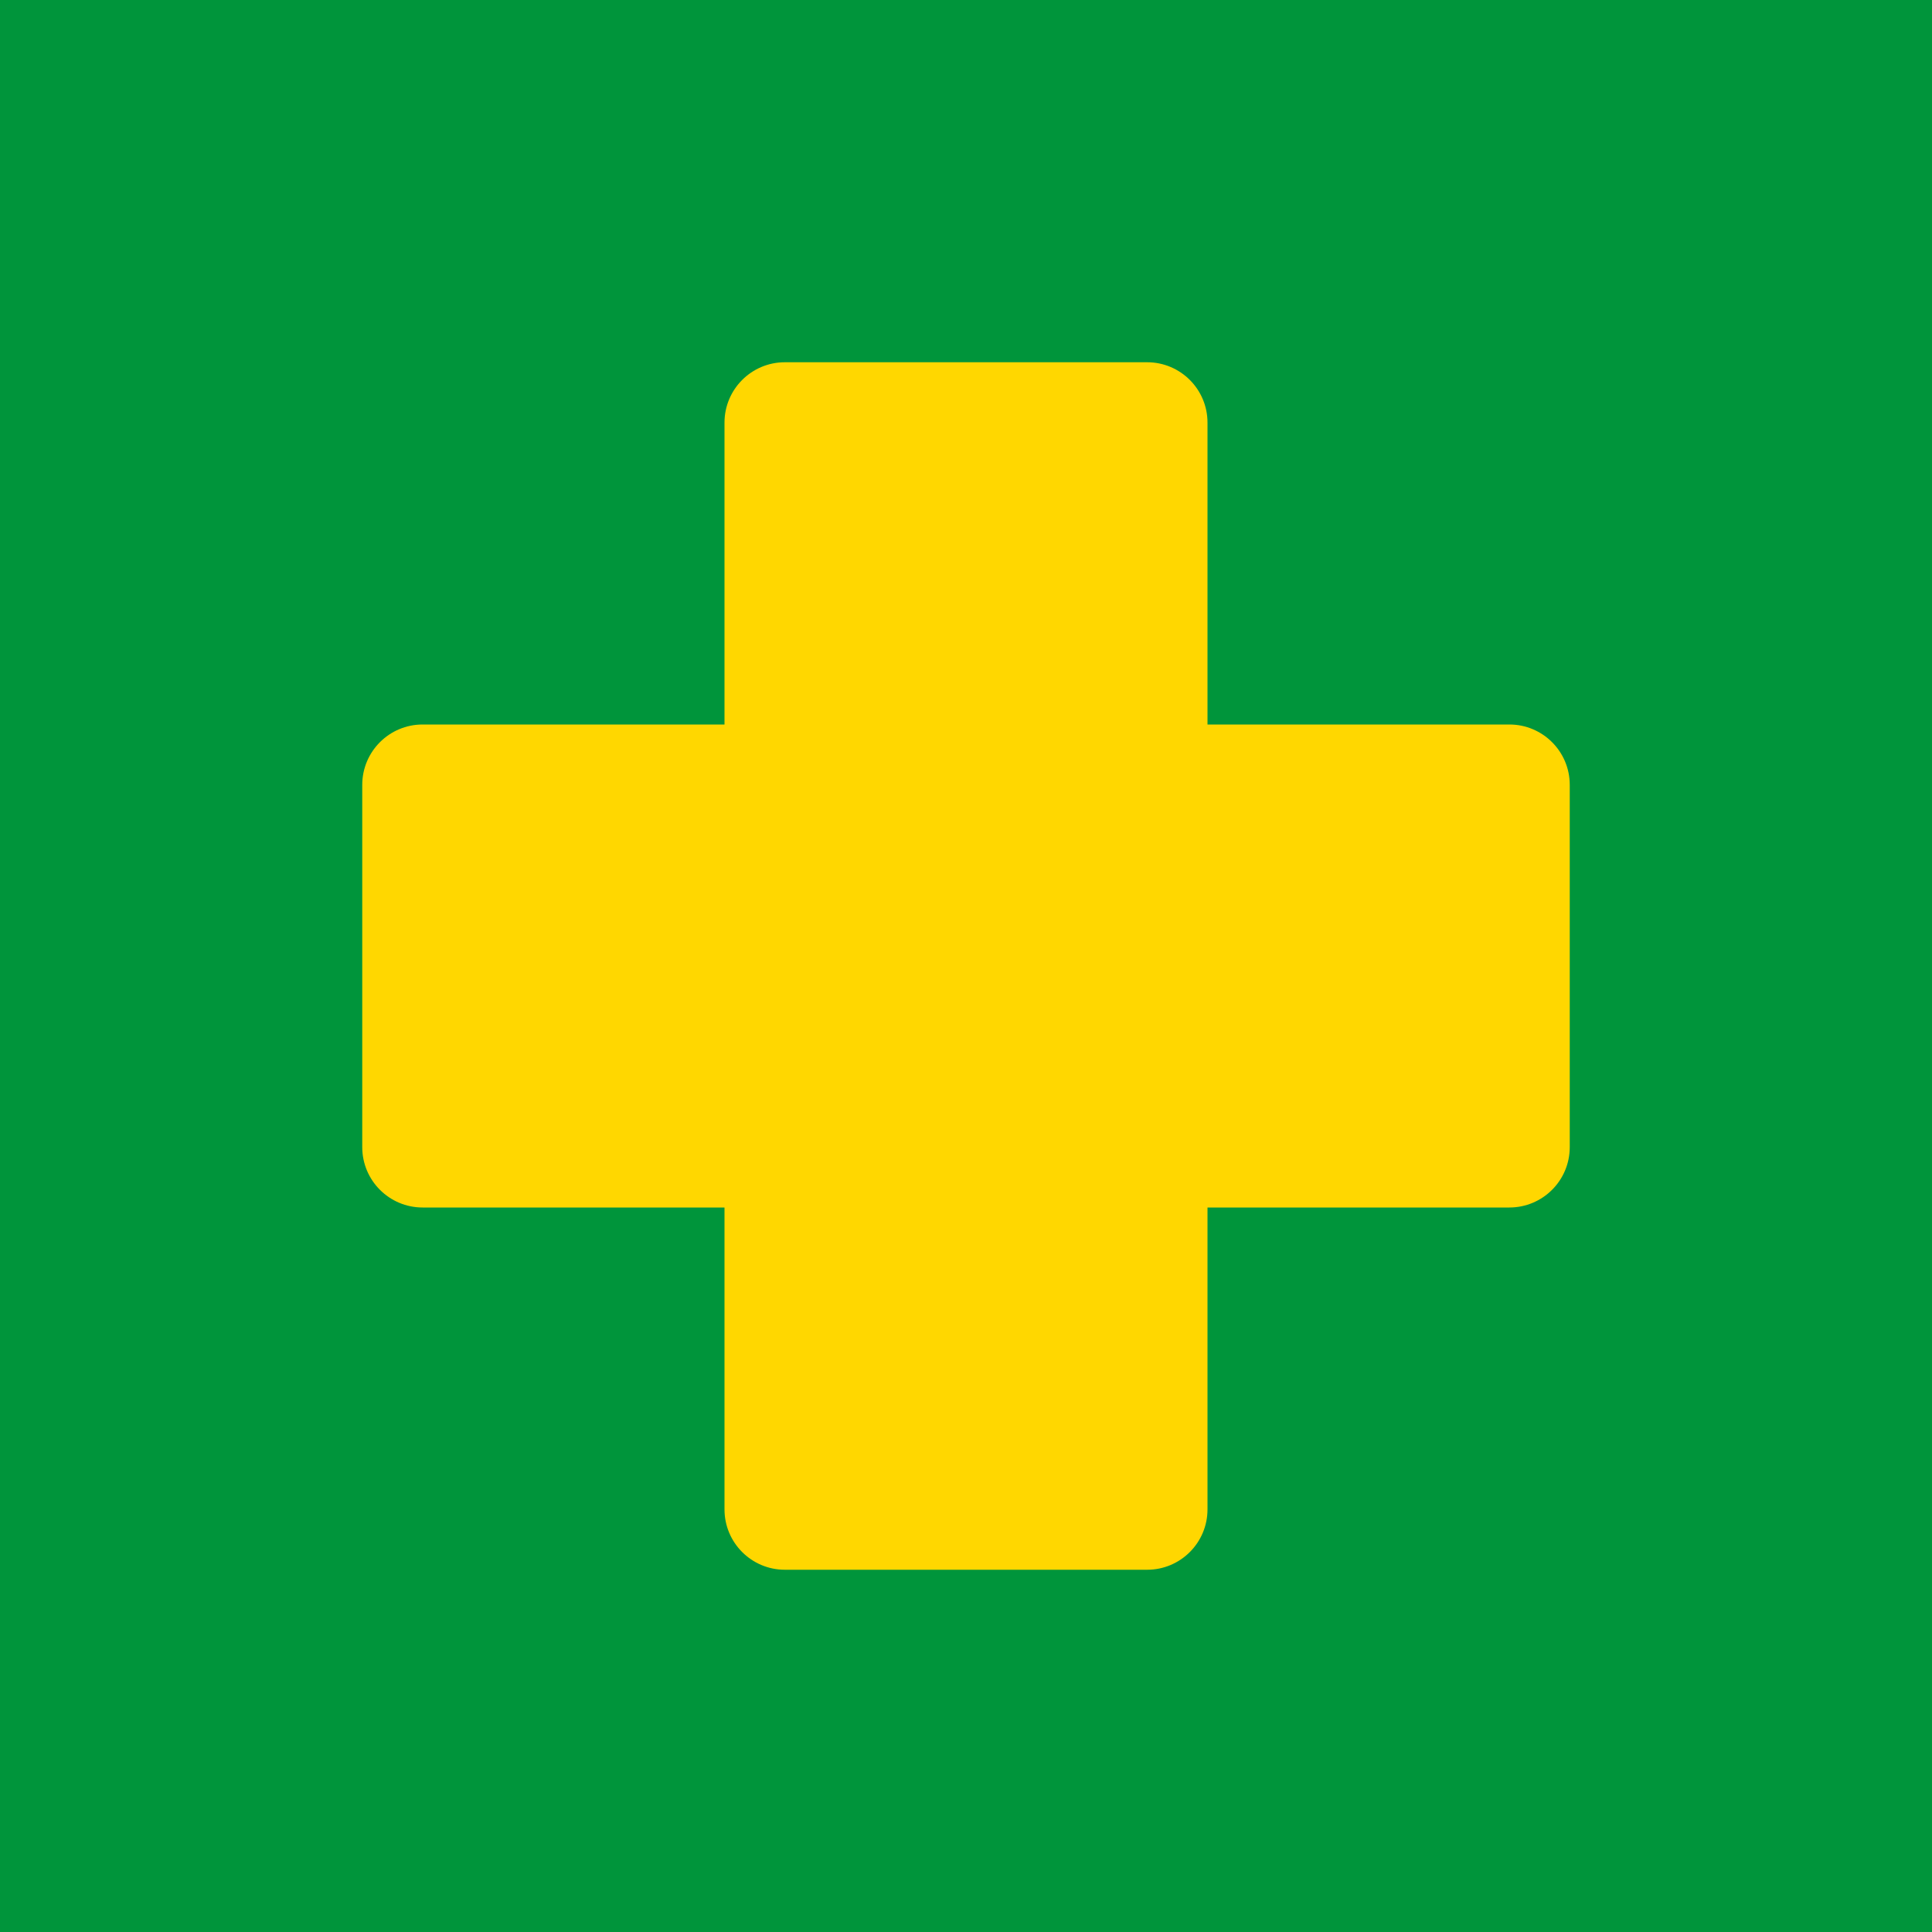
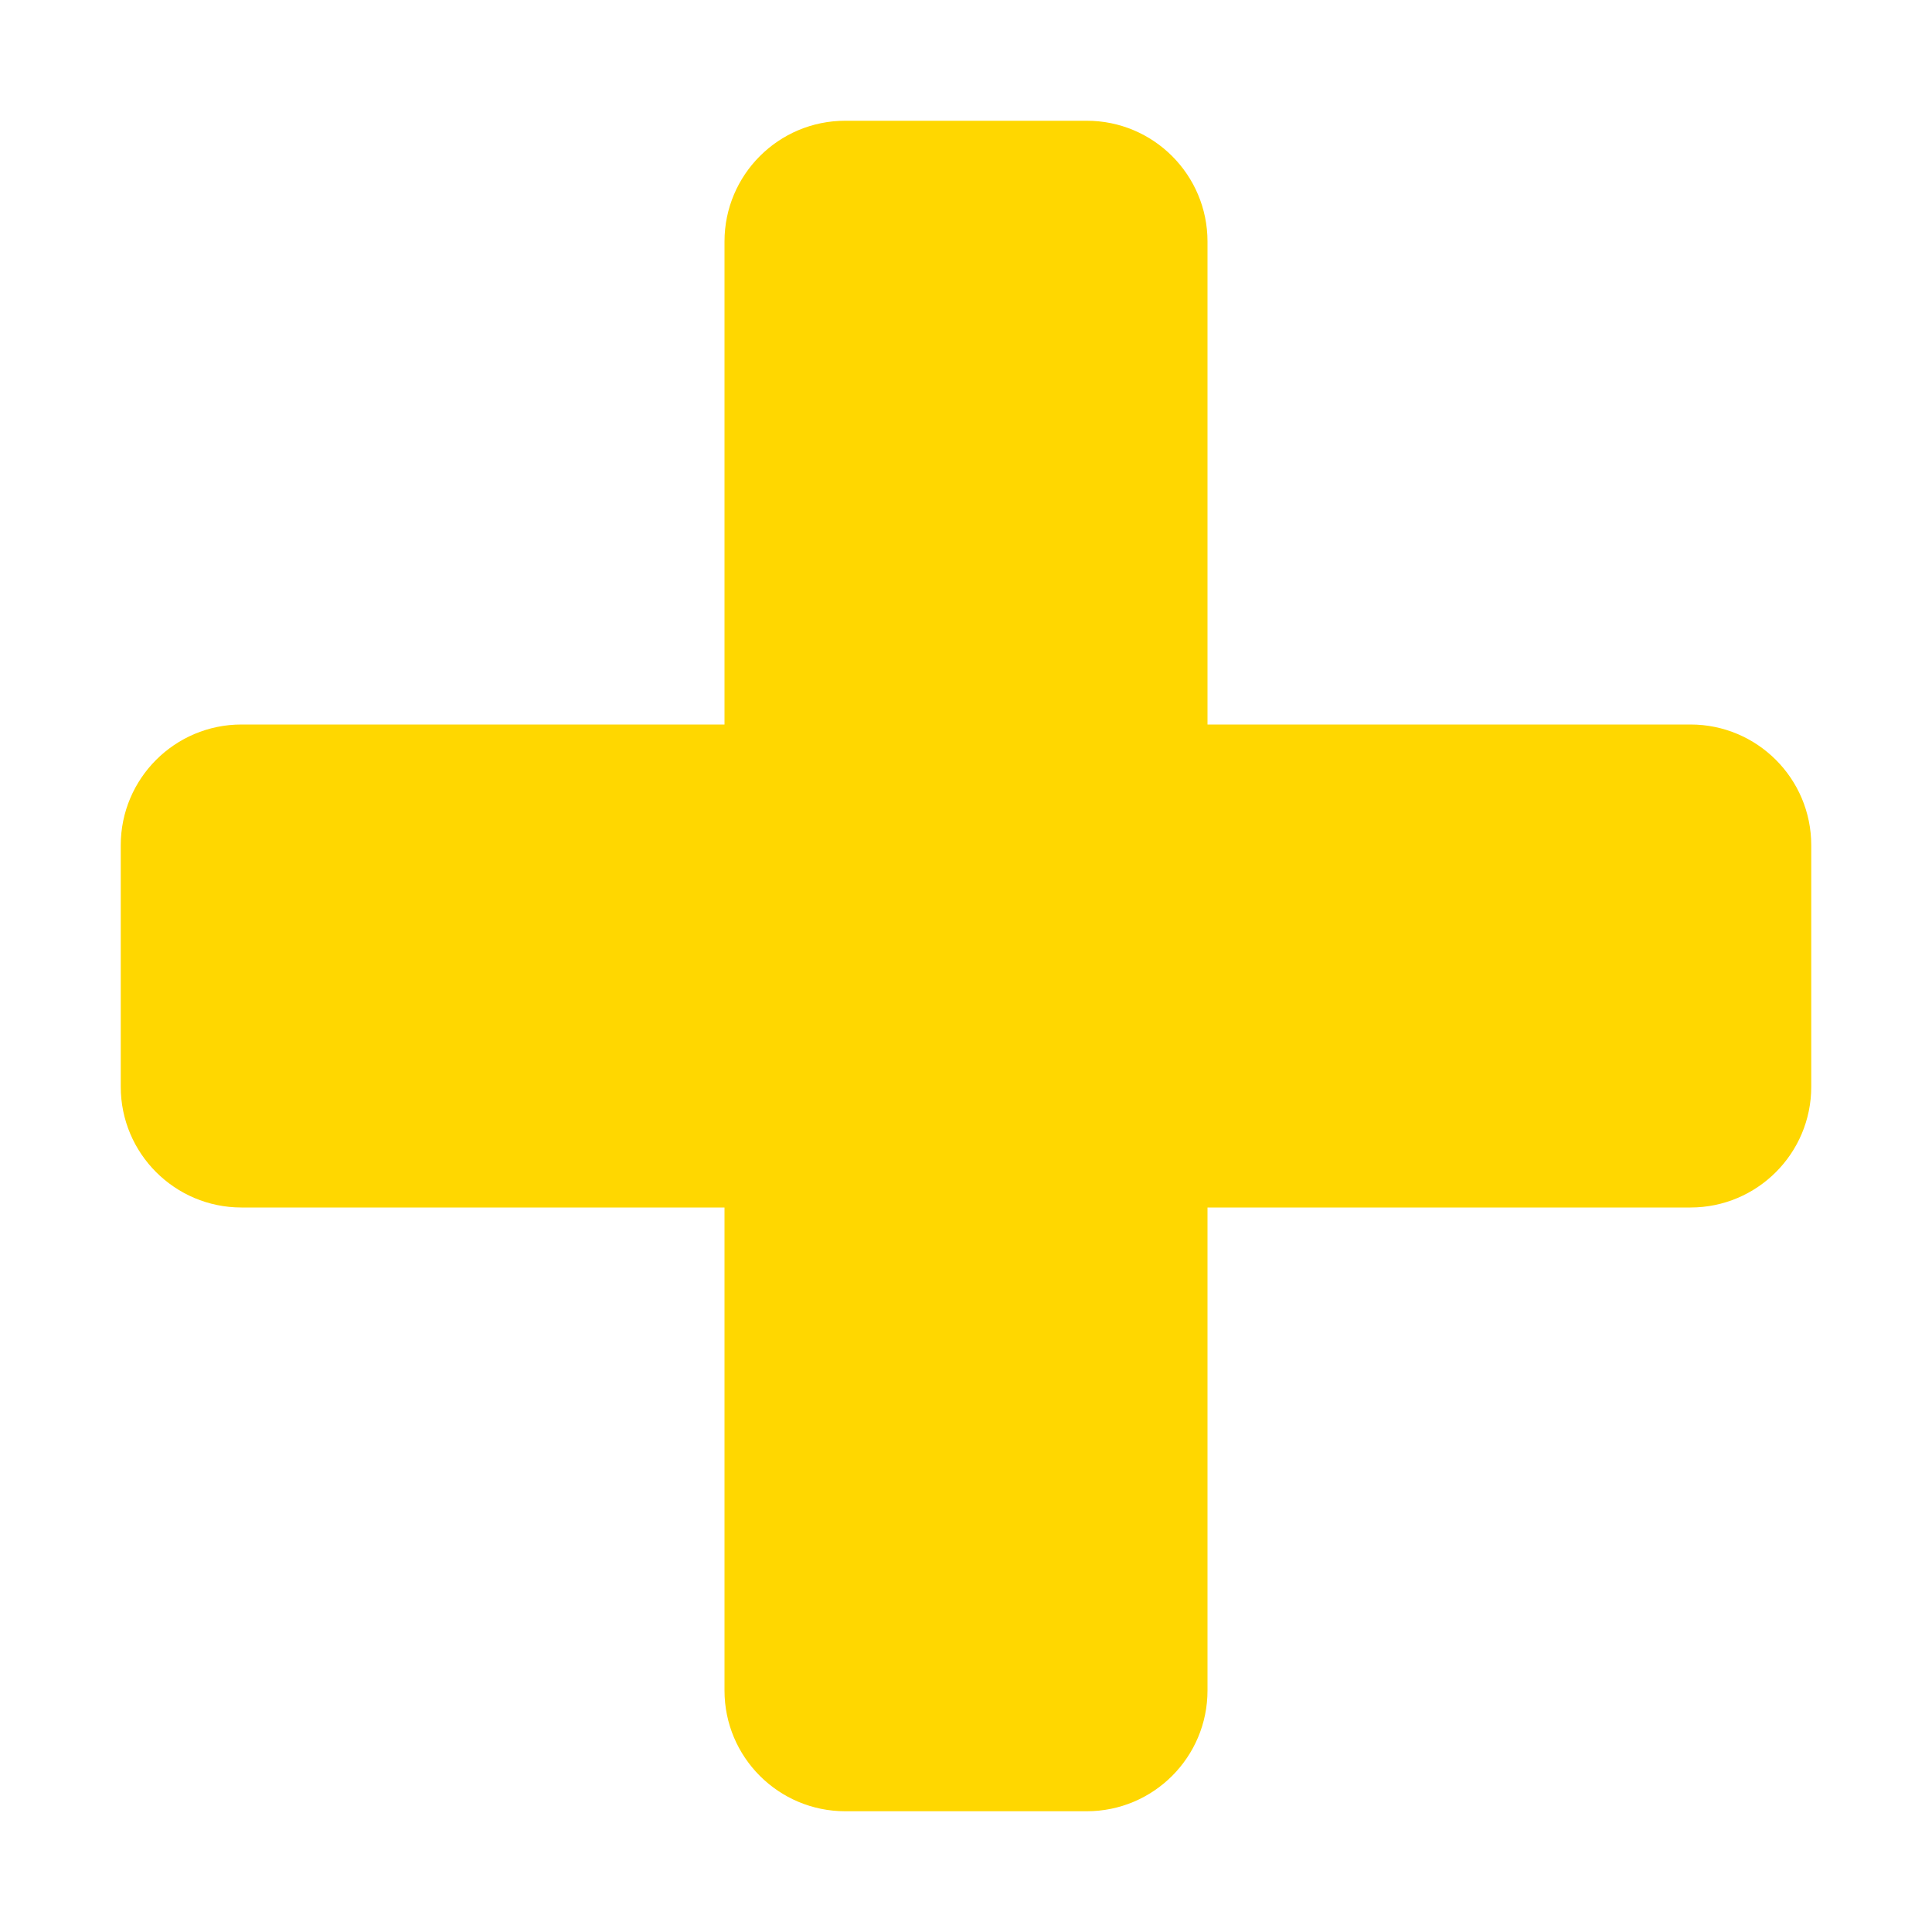
<svg xmlns="http://www.w3.org/2000/svg" viewBox="0 0 32 32">
-   <rect width="32" height="32" fill="#00953B" />
-   <rect x="12" y="6" width="8" height="20" fill="#FFD700" rx="1" />
-   <rect x="6" y="12" width="20" height="8" fill="#FFD700" rx="1" />
+   <rect x="12" y="2" width="8" height="28" fill="#FFD700" rx="2" />
+   <rect x="2" y="12" width="28" height="8" fill="#FFD700" rx="2" />
</svg>
